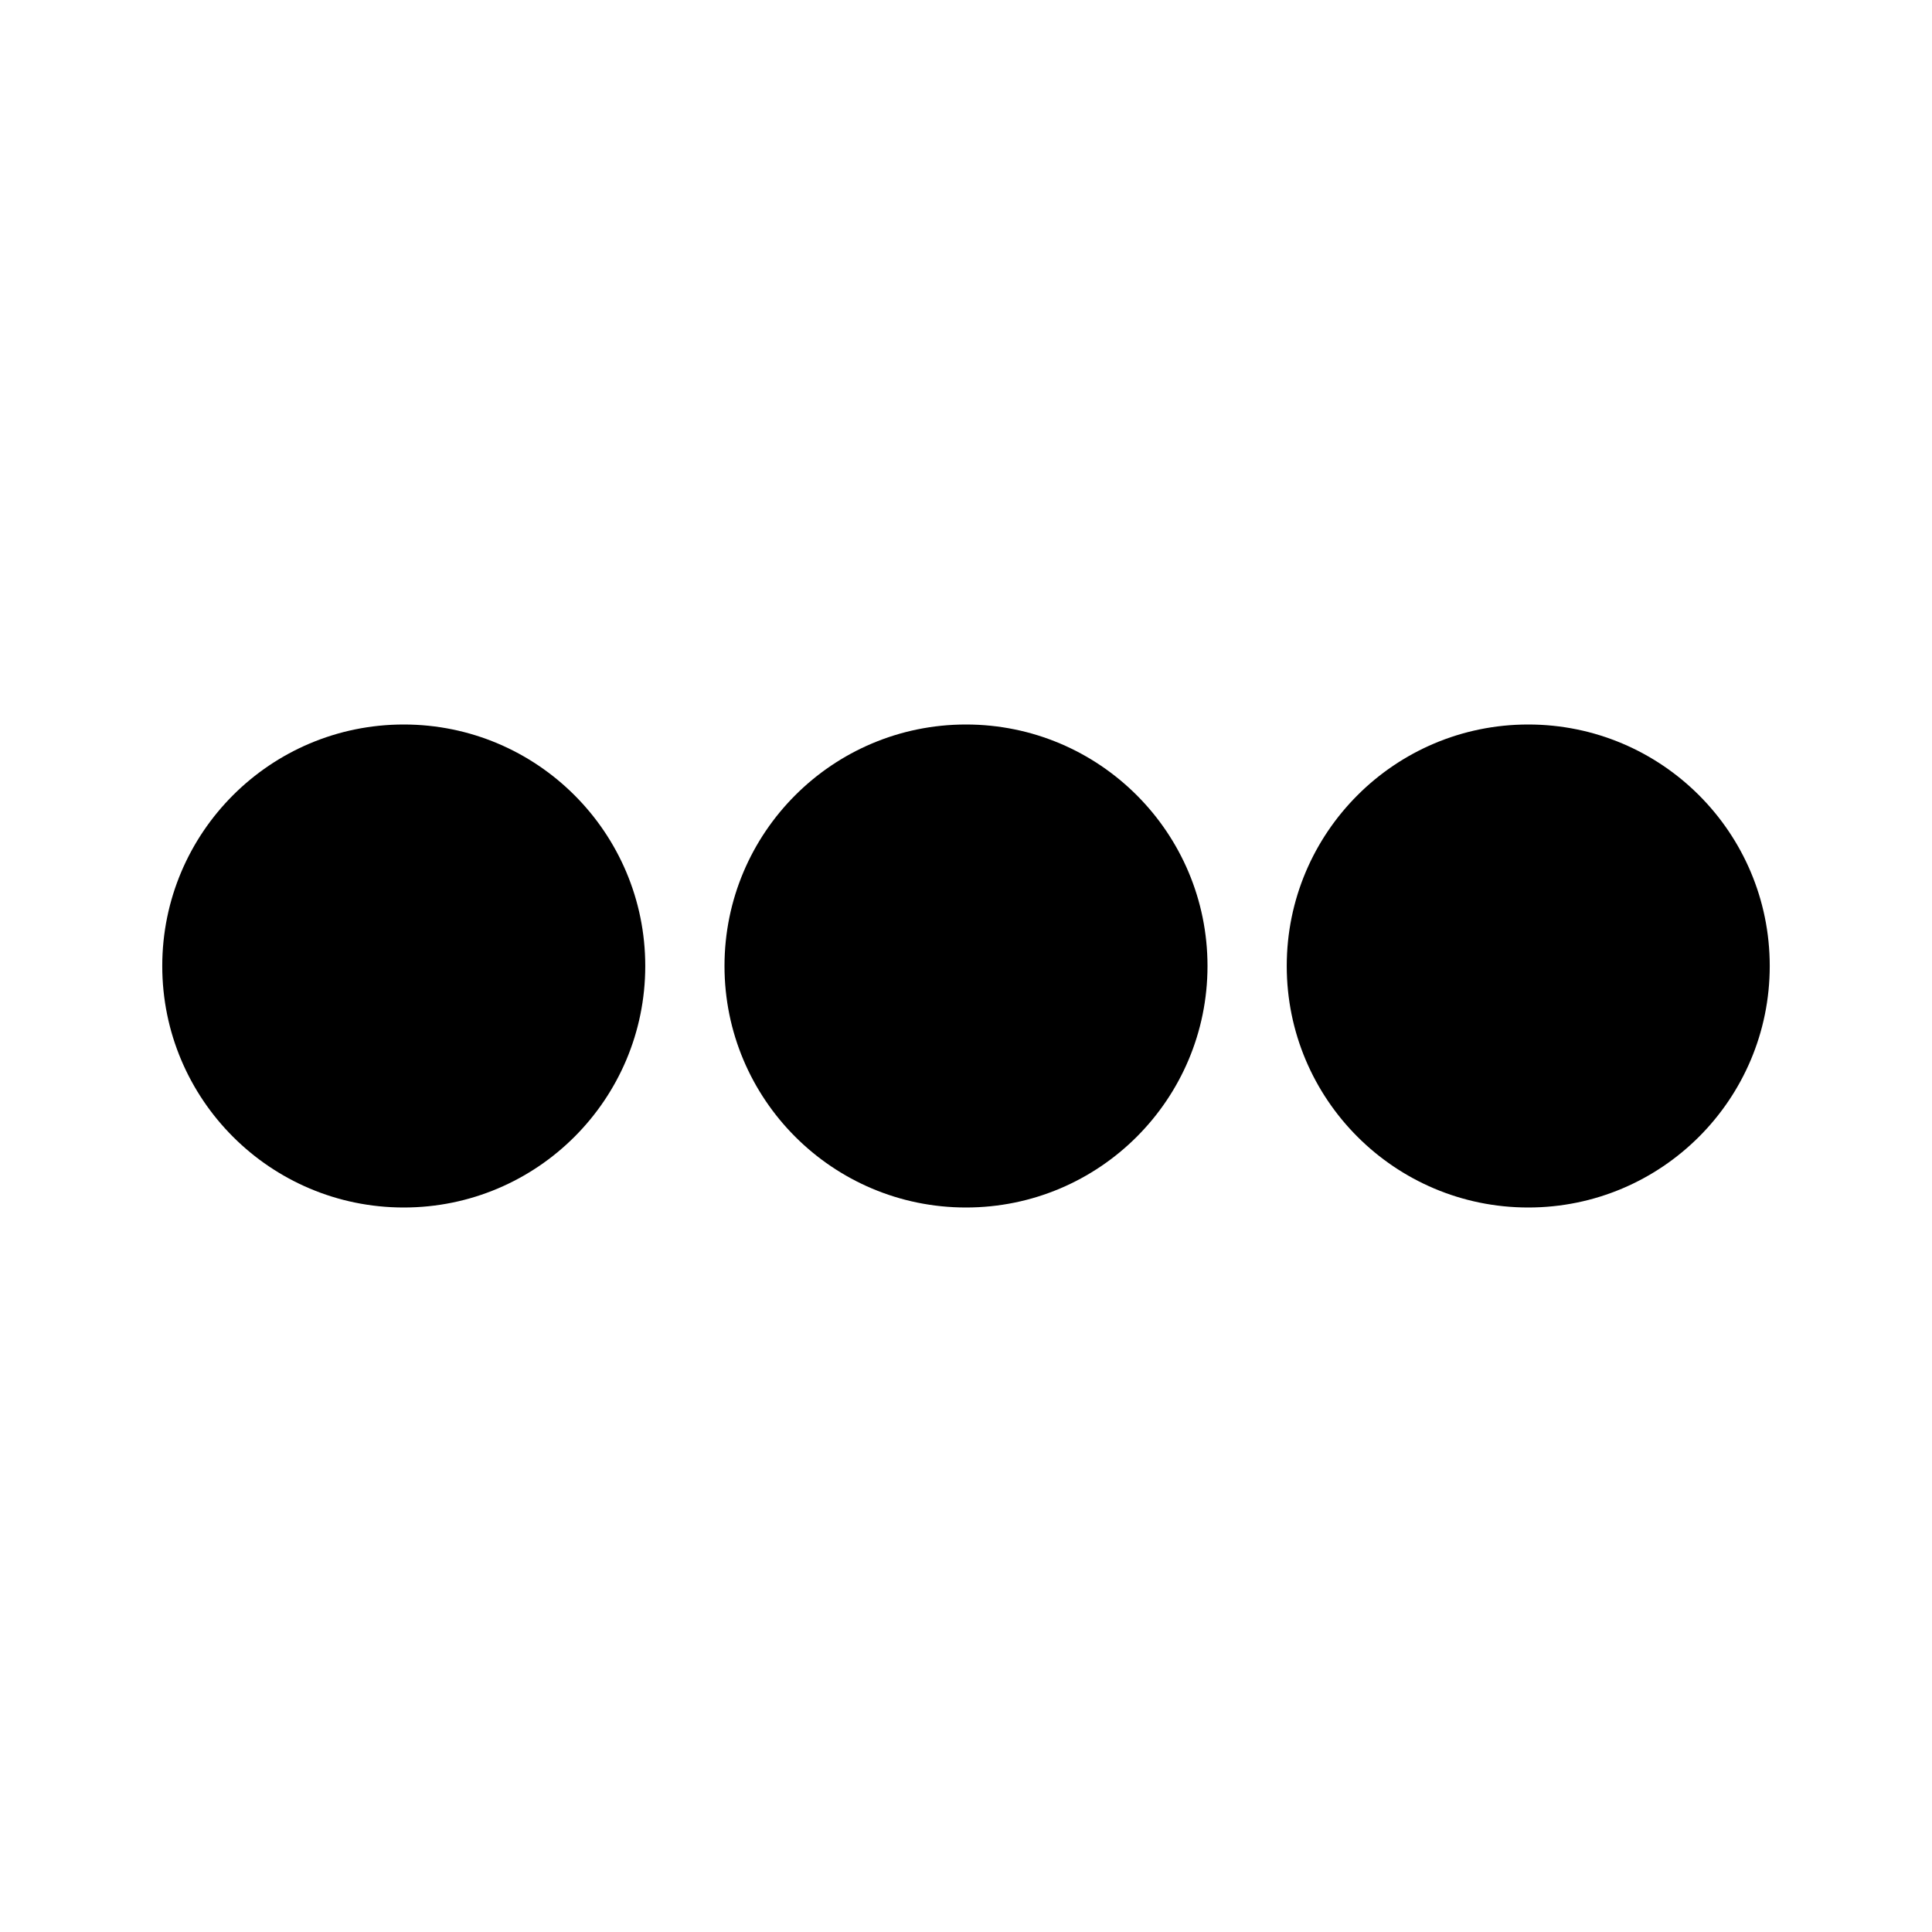
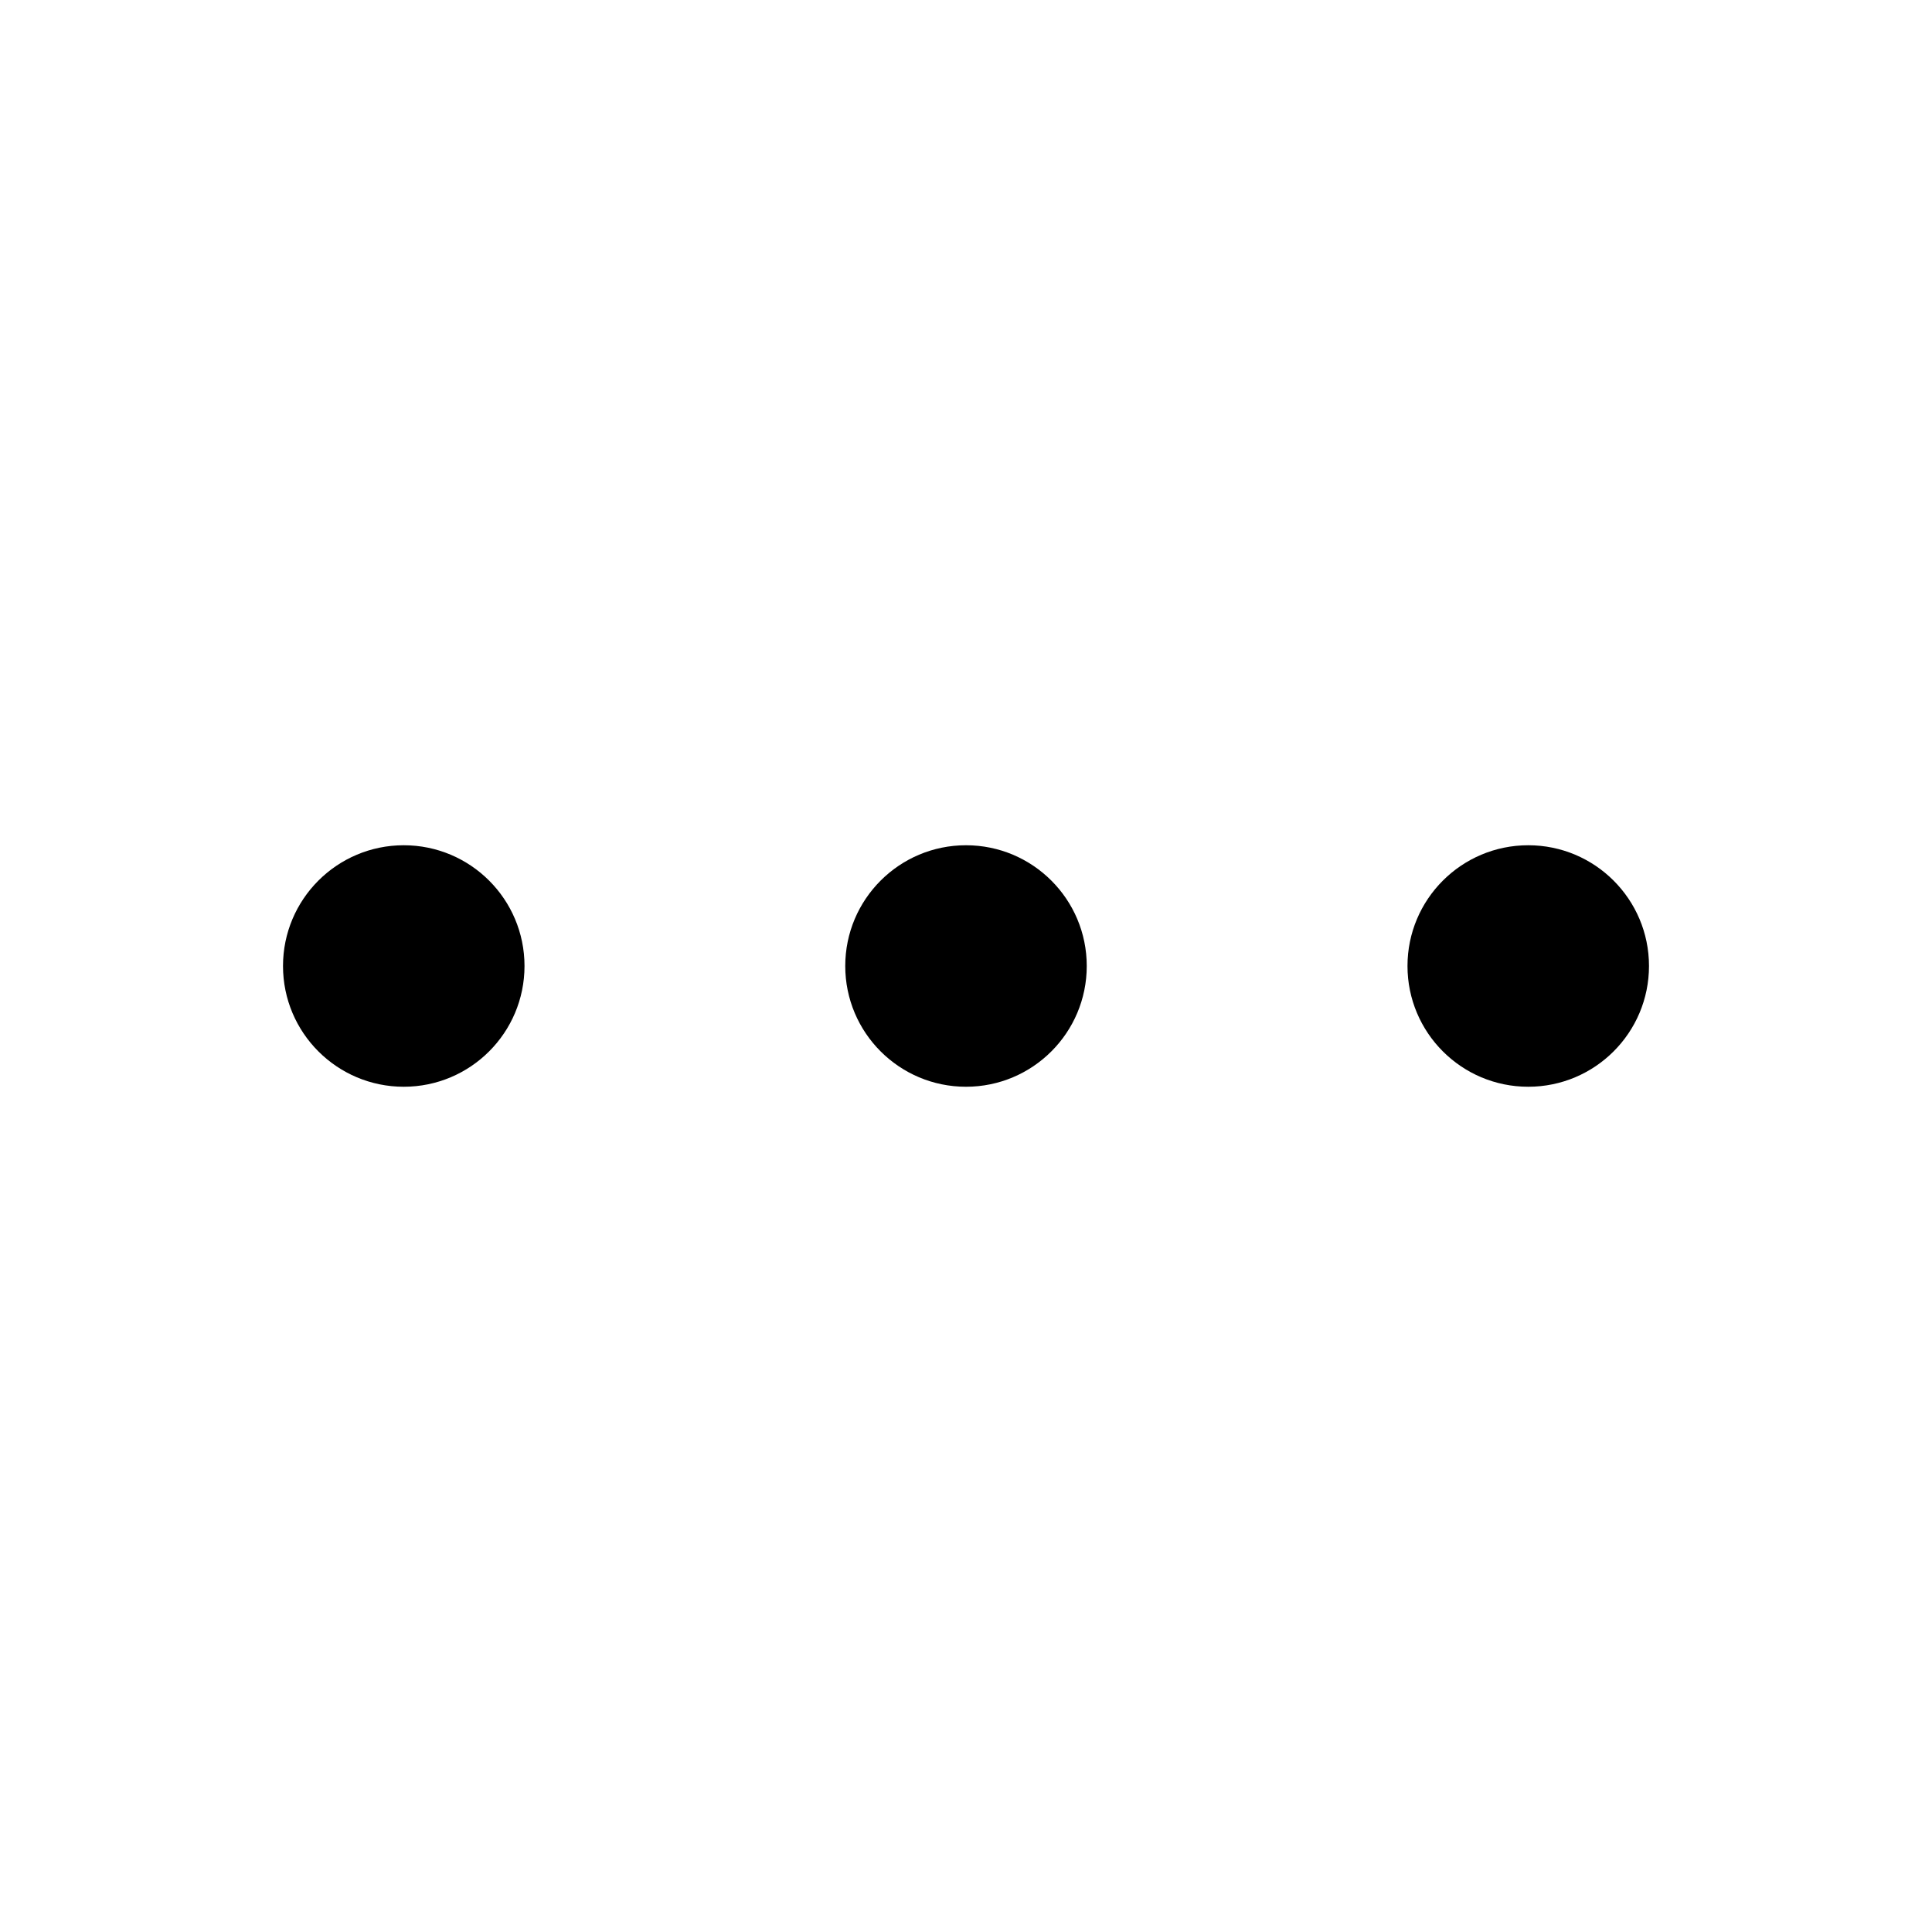
<svg xmlns="http://www.w3.org/2000/svg" viewBox="0 0 512 512">
-   <path d="M43 256 A64 64 0 1 0 171 256 A64 64 0 1 0 43 256 Z" fill="currentColor" stroke="currentColor" stroke-width="0" stroke-linecap="round" stroke-linejoin="round" />
-   <path d="M192 256 A64 64 0 1 0 320 256 A64 64 0 1 0 192 256 Z" fill="currentColor" stroke="currentColor" stroke-width="0" stroke-linecap="round" stroke-linejoin="round" />
-   <path d="M341 256 A64 64 0 1 0 469 256 A64 64 0 1 0 341 256 Z" fill="currentColor" stroke="currentColor" stroke-width="0" stroke-linecap="round" stroke-linejoin="round" />
+   <path d="M75 256 A32 32 0 1 0 139 256 A32 32 0 1 0 75 256 Z" fill="currentColor" stroke="currentColor" stroke-width="0" stroke-linecap="round" stroke-linejoin="round" />
+   <path d="M224 256 A32 32 0 1 0 288 256 A32 32 0 1 0 224 256 Z" fill="currentColor" stroke="currentColor" stroke-width="0" stroke-linecap="round" stroke-linejoin="round" />
+   <path d="M373 256 A32 32 0 1 0 437 256 A32 32 0 1 0 373 256 Z" fill="currentColor" stroke="currentColor" stroke-width="0" stroke-linecap="round" stroke-linejoin="round" />
</svg>
